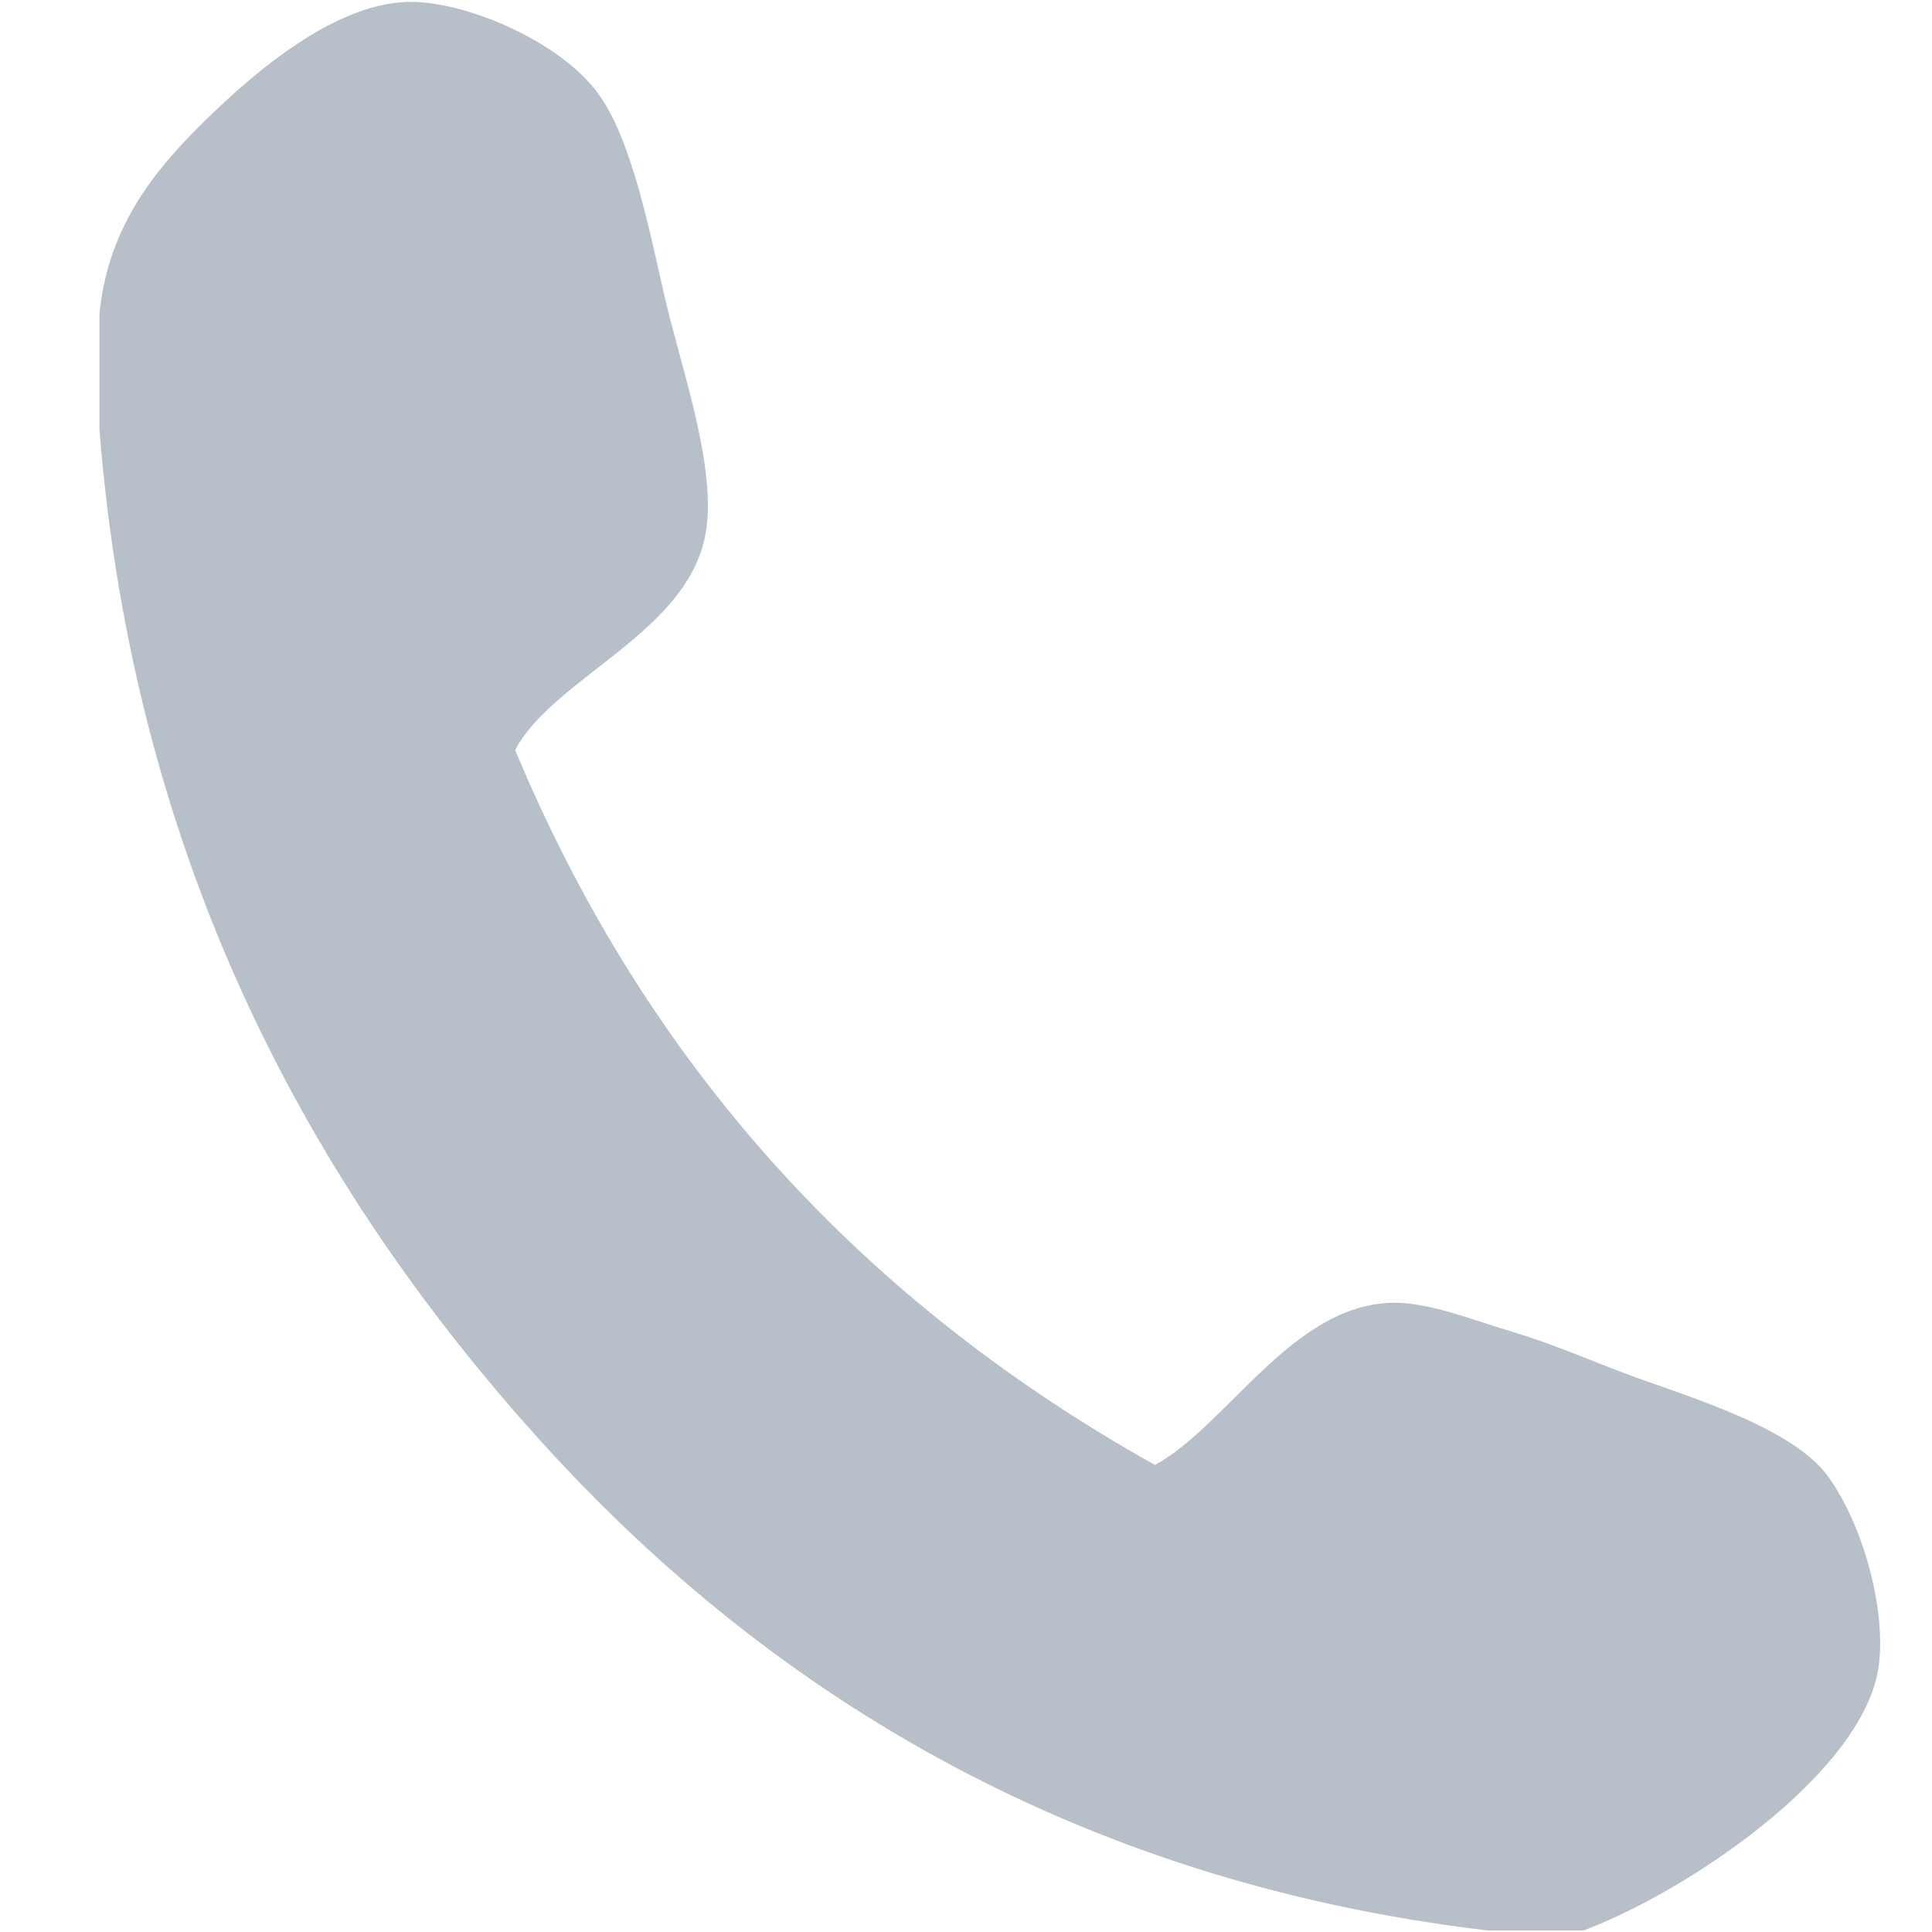
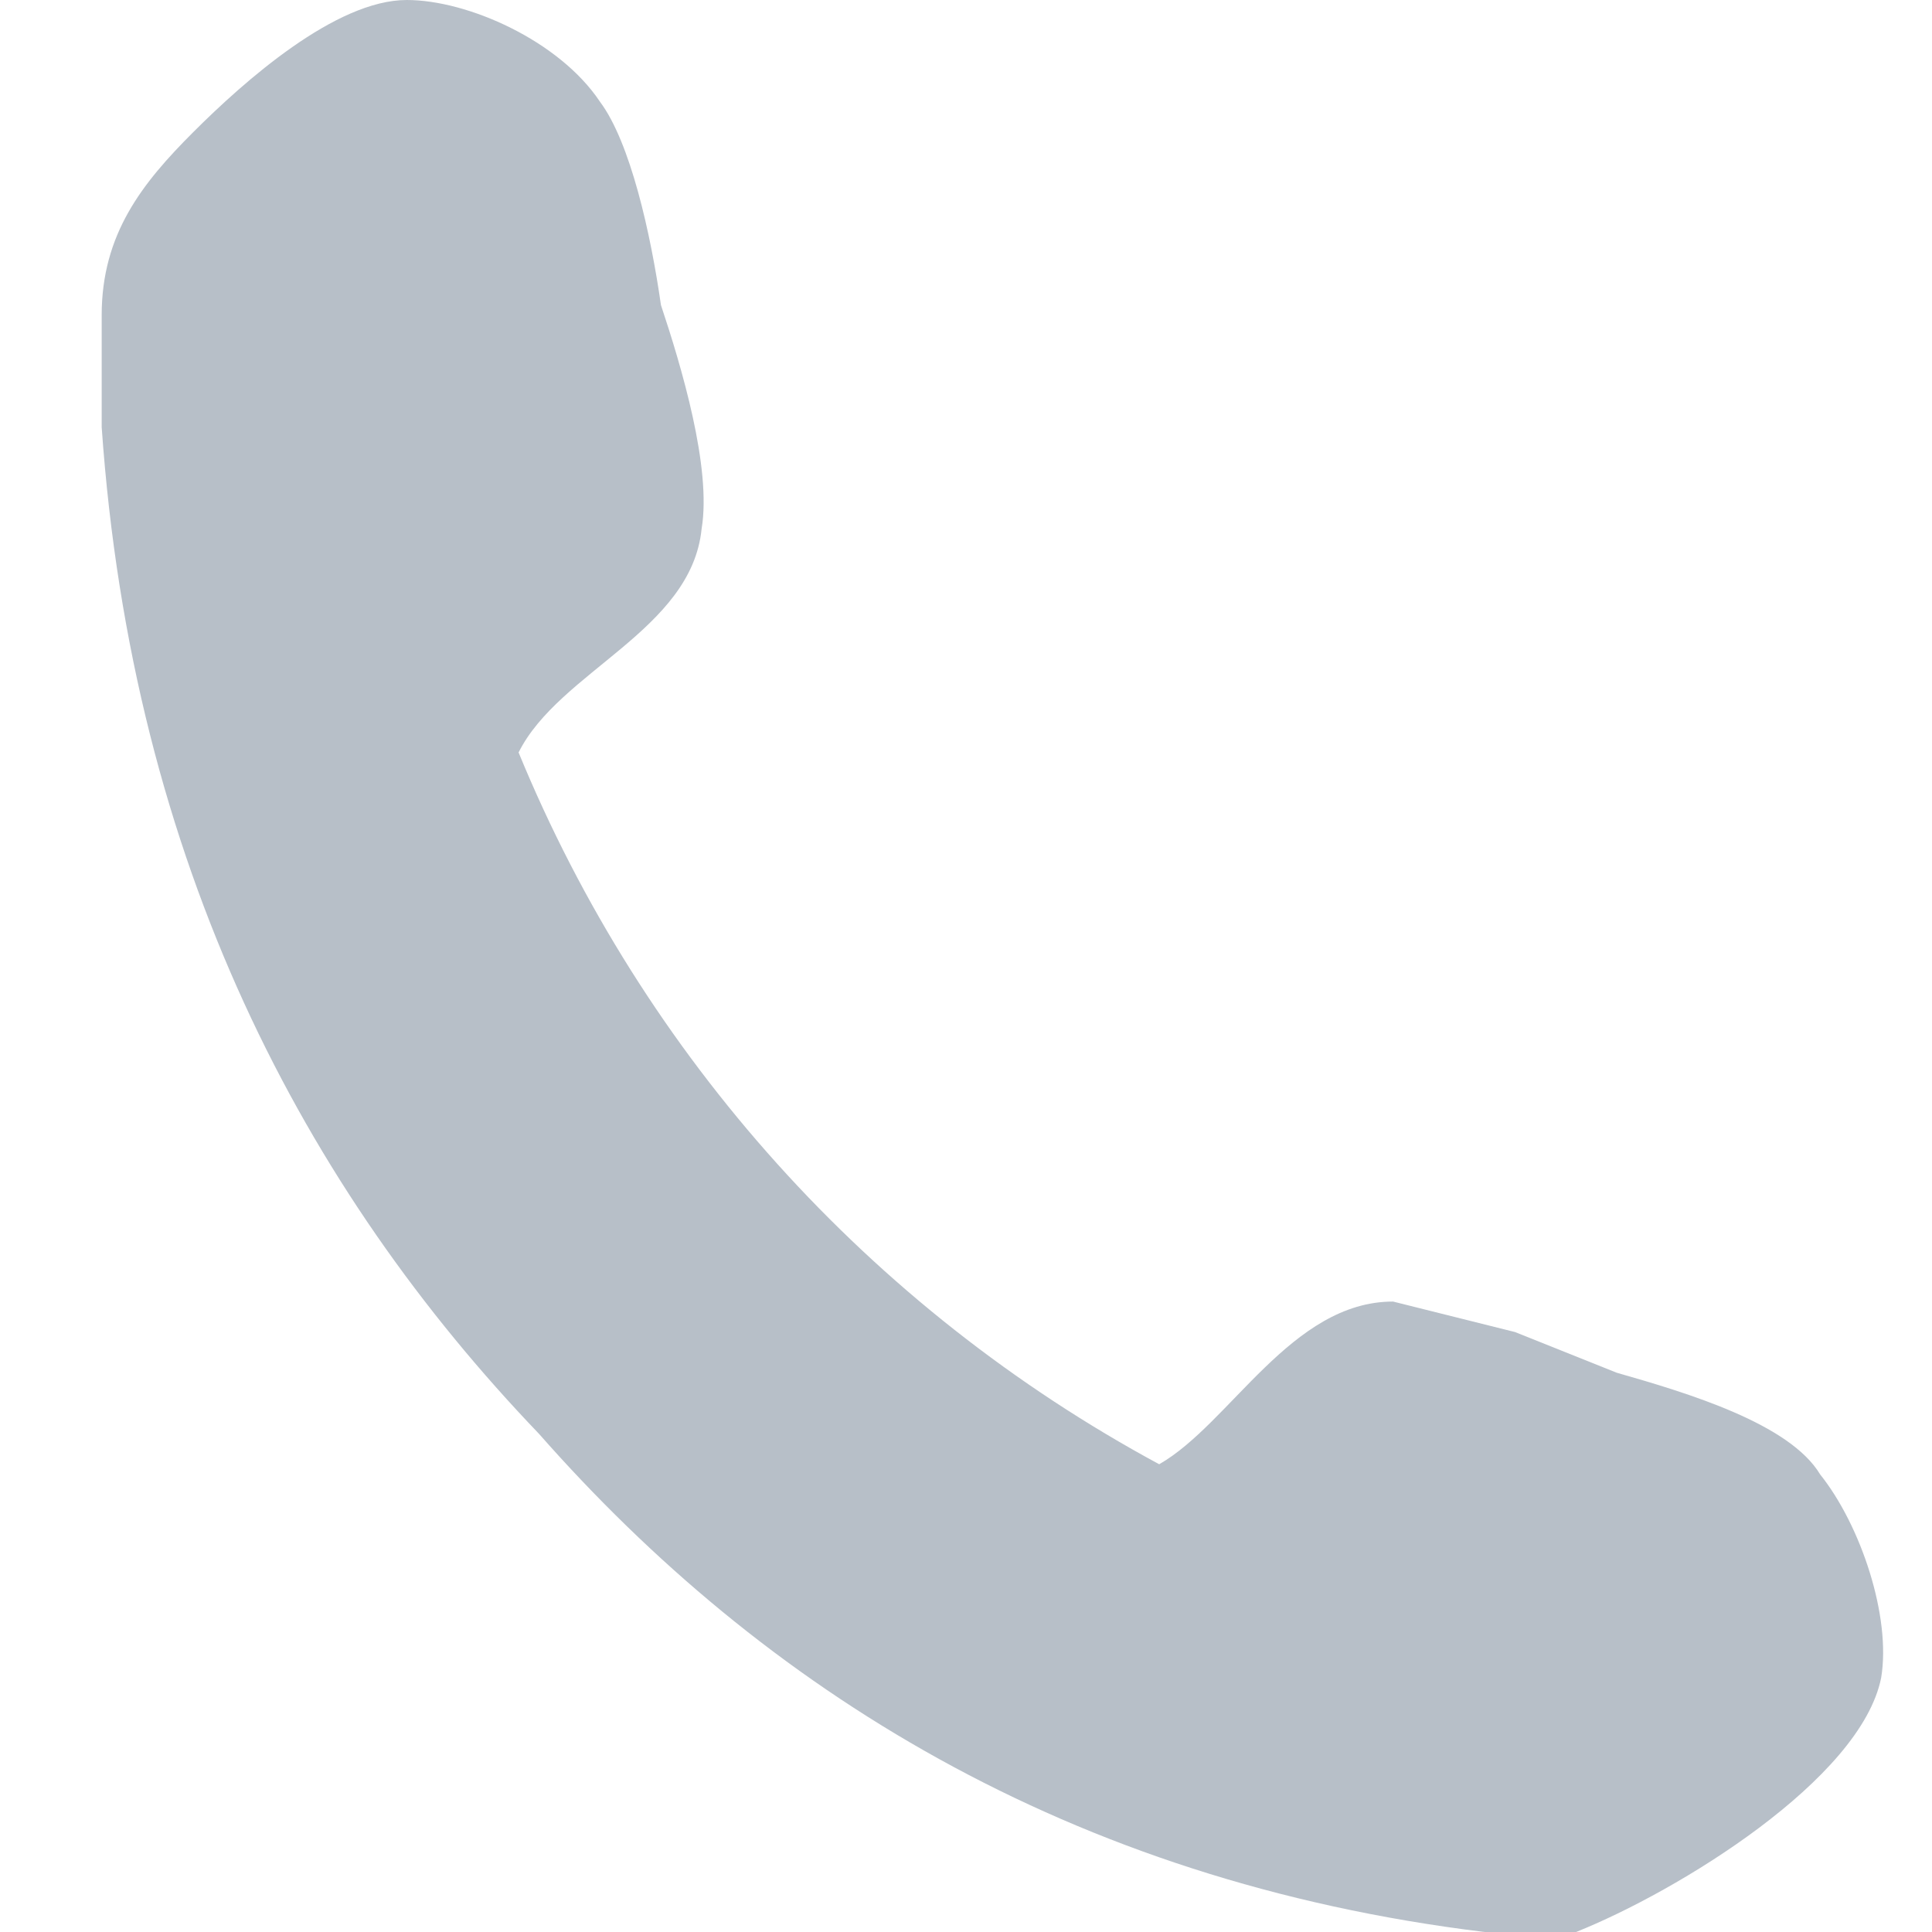
- <svg xmlns="http://www.w3.org/2000/svg" width="19" height="19" viewBox="0 0 19 19" fill="none">
-   <path d="M15.572 18.985H14.631C10.502 18.497 7.474 16.577 5.272 14.121C3.062 11.66 1.318 8.492 0.978 4.228V3.084C1.056 2.31 1.437 1.78 1.876 1.327C2.425 0.766 3.25 0.044 4.002 0.019C4.556 0.001 5.502 0.399 5.881 0.918C6.21 1.364 6.385 2.257 6.537 2.921C6.691 3.592 7.042 4.564 6.945 5.21C6.797 6.217 5.458 6.644 5.066 7.376C6.373 10.511 8.509 12.815 11.359 14.407C12.074 14.015 12.705 12.835 13.691 12.812C14.05 12.803 14.509 12.99 14.875 13.098C15.277 13.219 15.625 13.373 15.979 13.506C16.575 13.73 17.627 14.027 17.983 14.527C18.348 15.04 18.553 15.883 18.473 16.406C18.309 17.447 16.594 18.603 15.572 18.985Z" fill="#B7BFC8" />
+ <svg xmlns="http://www.w3.org/2000/svg" width="19" height="19" fill="none">
+   <path d="M15.6 19h-1c-4.1-.5-7.1-2.4-9.3-4.9C3 11.7 1.3 8.5 1 4.2V3.1c0-.8.4-1.3.9-1.8S3.3 0 4 0c.6 0 1.5.4 1.9 1 .3.4.5 1.3.6 2 .2.6.5 1.6.4 2.2-.1 1-1.4 1.4-1.8 2.2a14 14 0 006.3 7c.7-.4 1.3-1.6 2.3-1.6l1.2.3 1 .4c.7.2 1.7.5 2 1 .4.5.7 1.4.6 2-.2 1-2 2.1-3 2.5z" fill="#B7BFC8" />
</svg>
